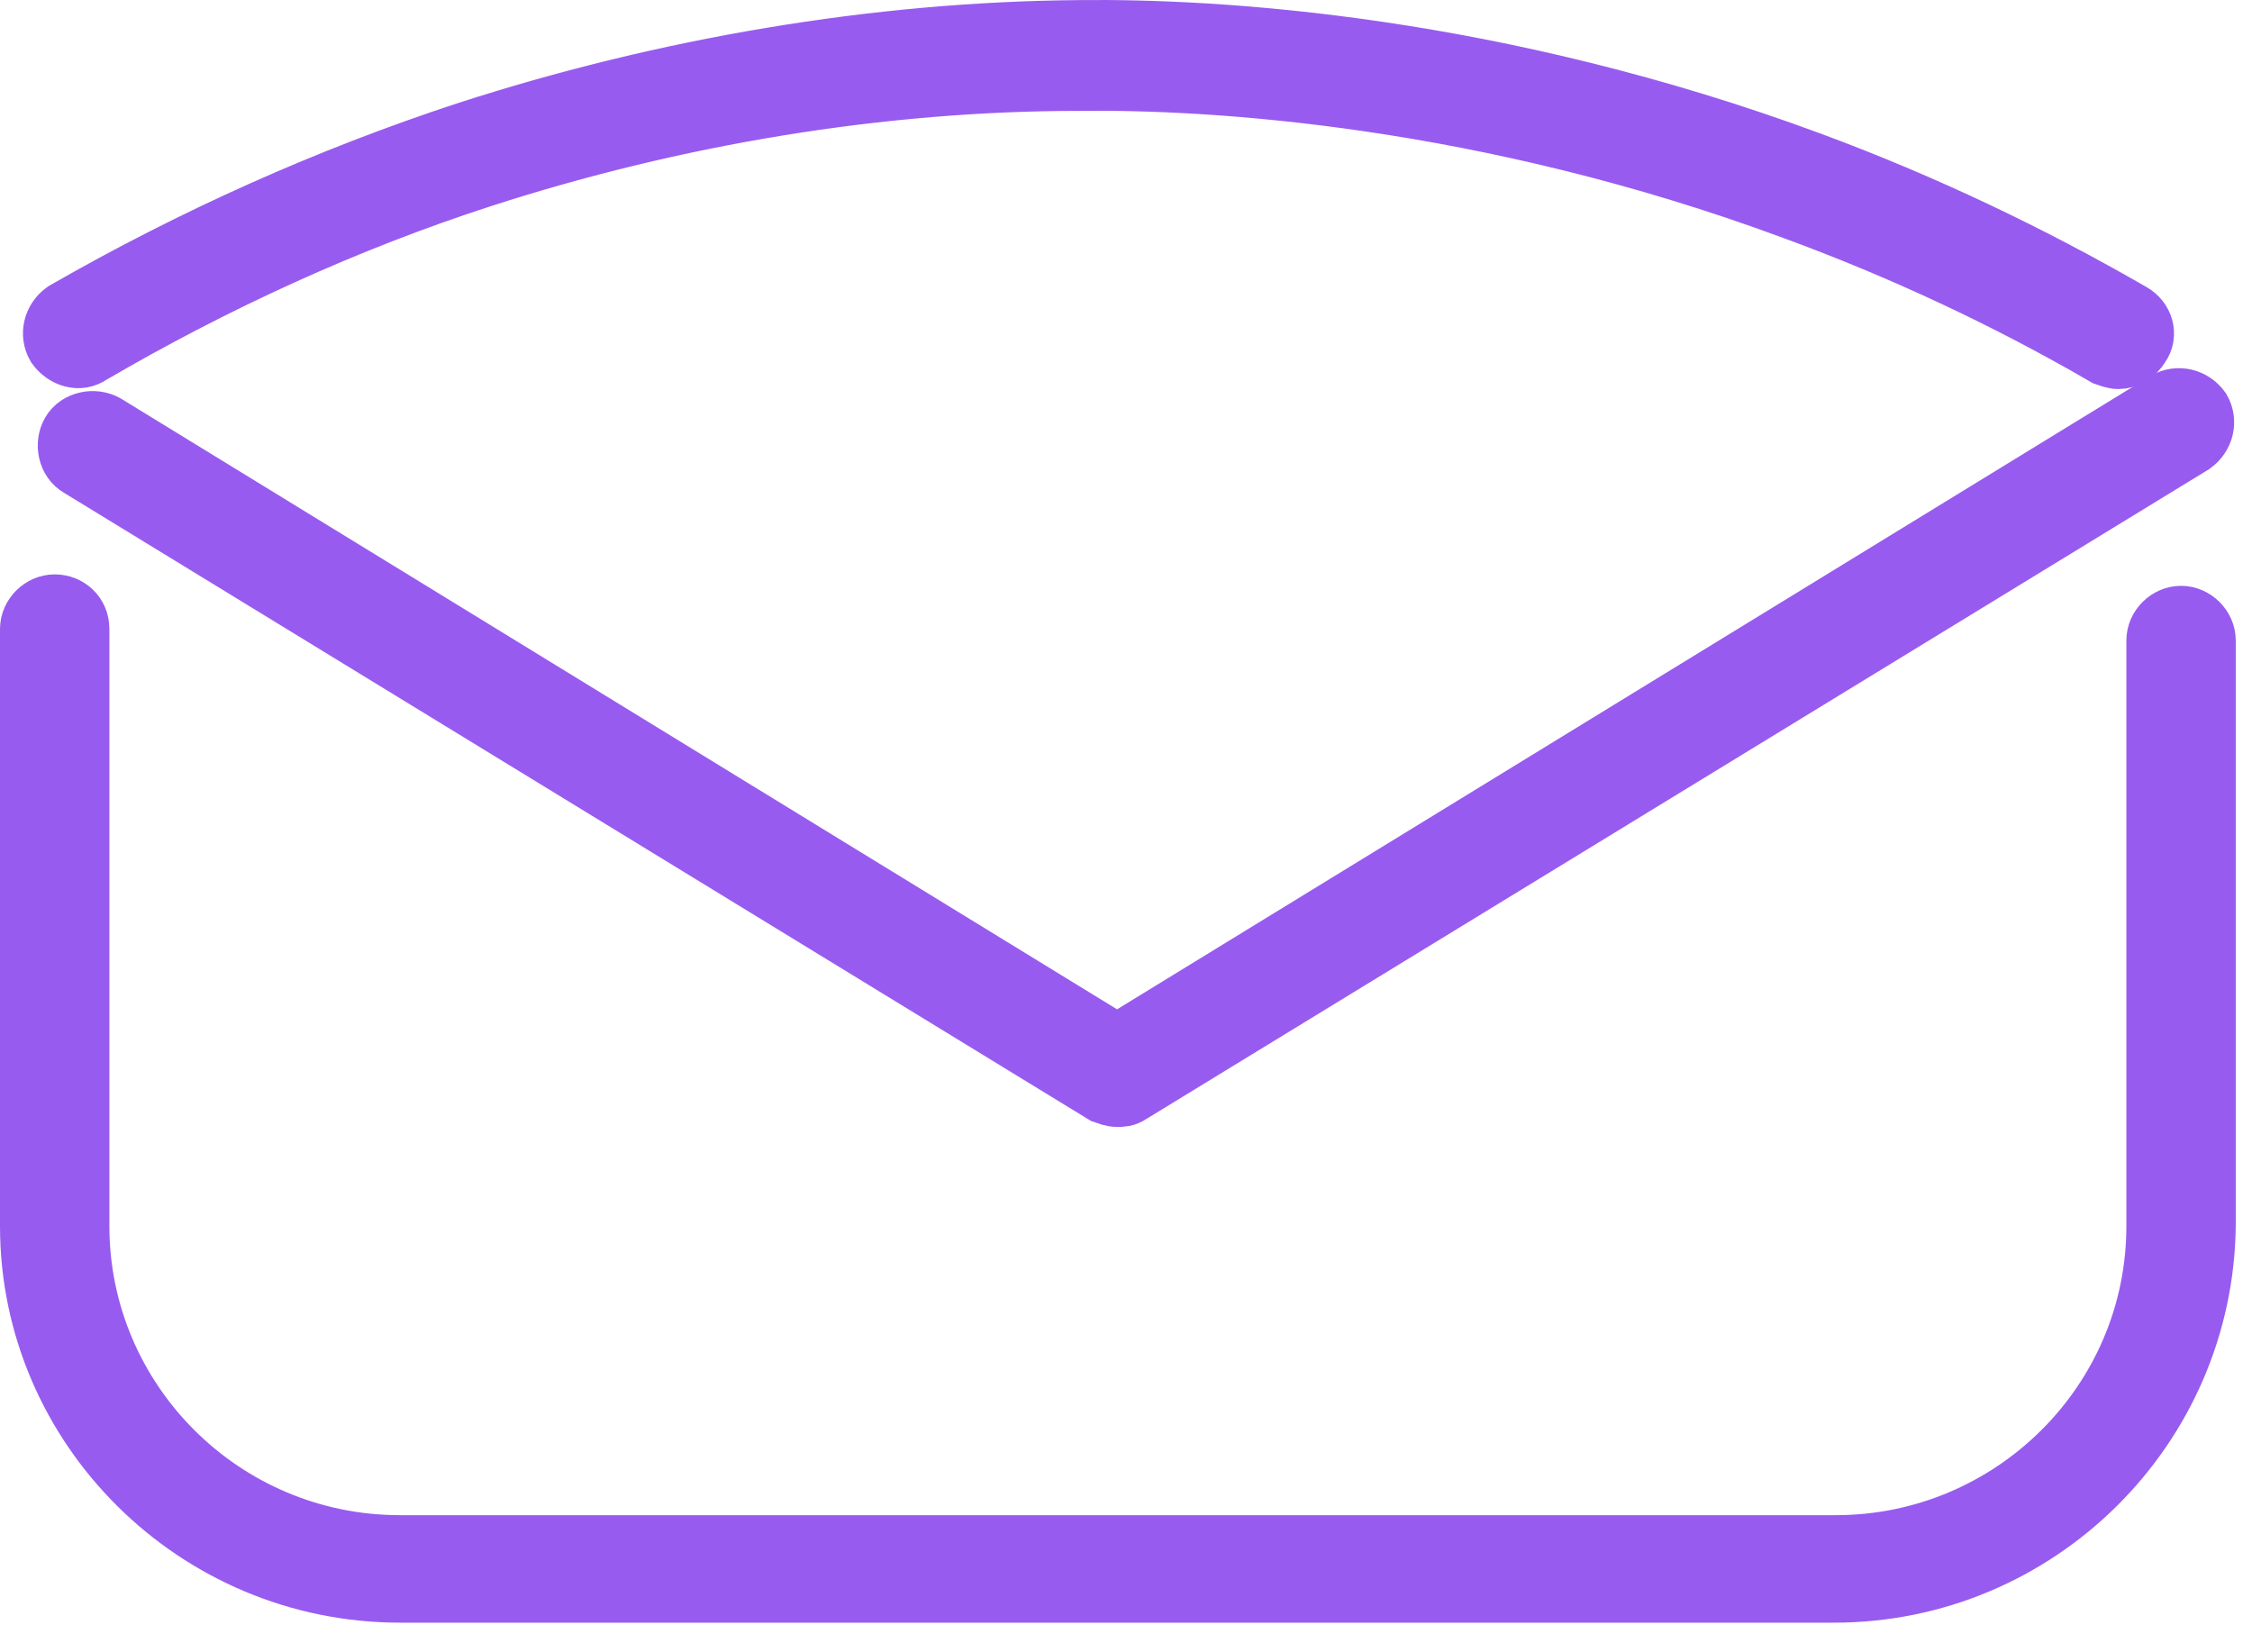
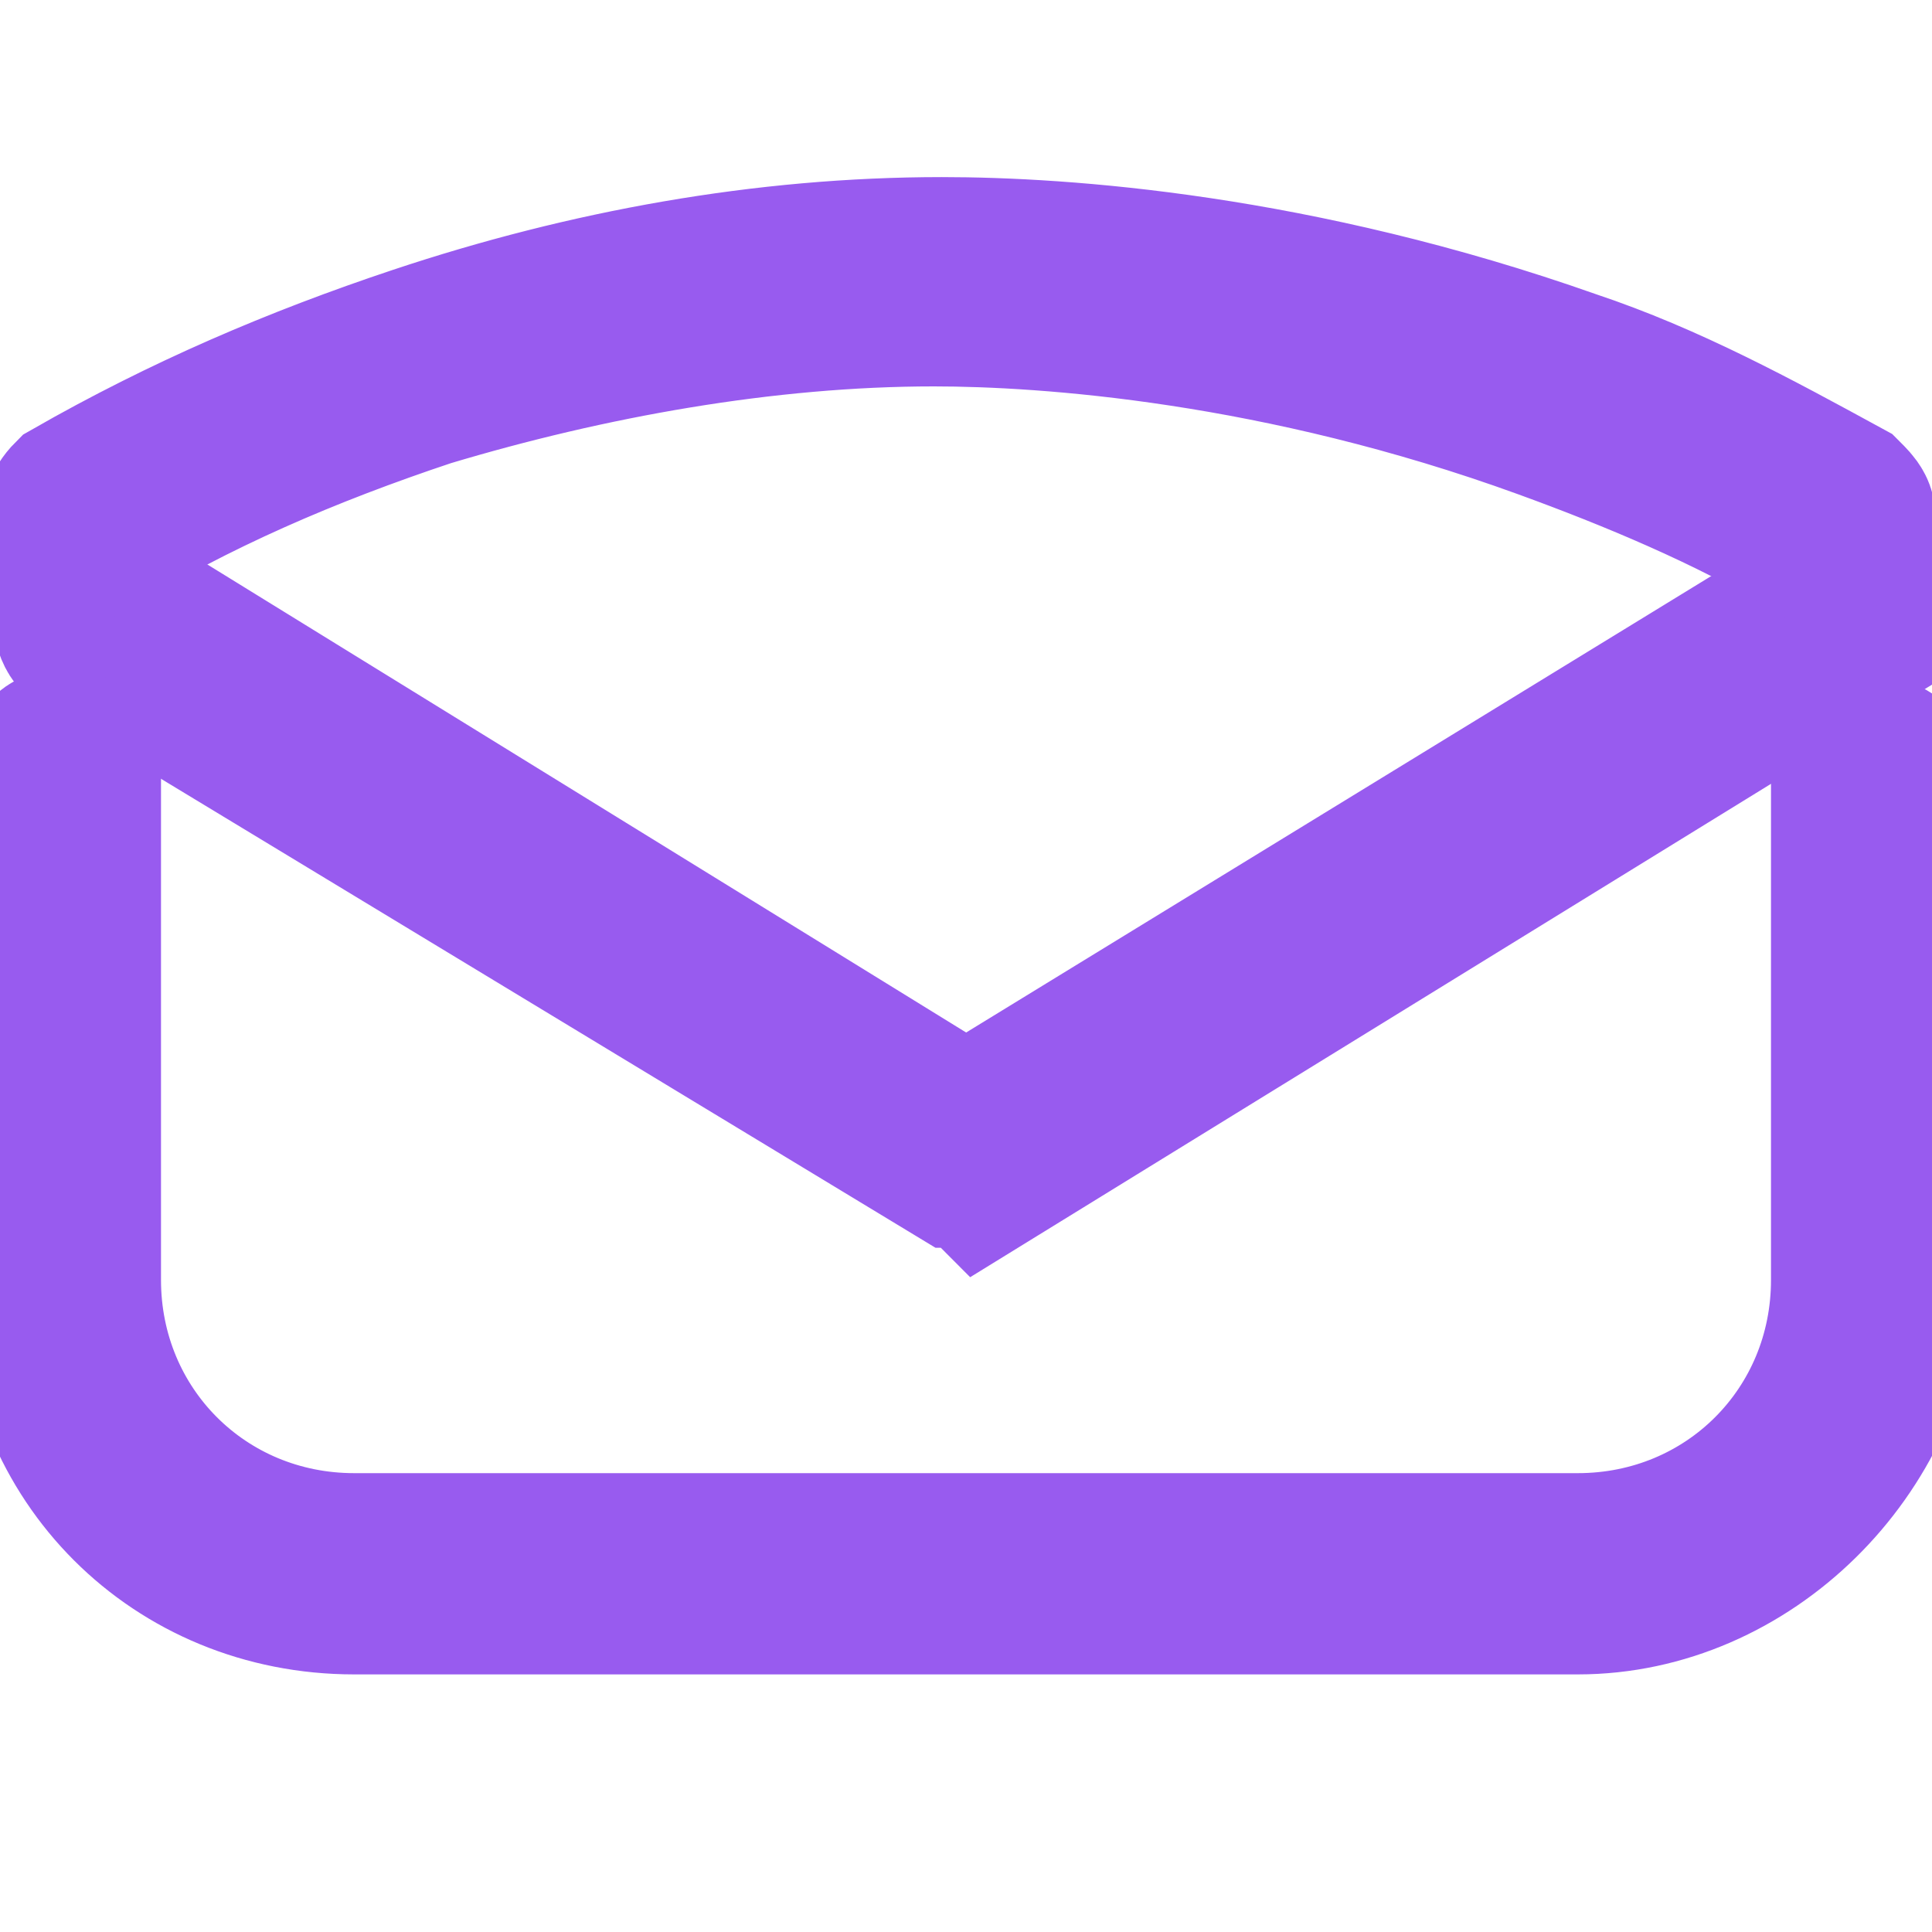
- <svg xmlns="http://www.w3.org/2000/svg" width="75" height="55" viewBox="0 0 75 55" fill="none">
-   <path d="M37.202 36.532C37.038 36.532 36.928 36.478 36.764 36.424L2.643 15.553C2.26 15.335 2.15 14.79 2.369 14.409C2.588 14.027 3.136 13.918 3.52 14.136L37.202 34.789L72.144 13.373C72.528 13.155 73.021 13.264 73.294 13.646C73.513 14.027 73.404 14.518 73.021 14.79L37.64 36.424C37.476 36.532 37.366 36.532 37.202 36.532Z" fill="#985BEF" stroke="#985BEF" stroke-width="2" />
-   <path d="M61.081 53.043H13.323C6.532 53.043 1 47.539 1 40.837V20.947C1 20.511 1.383 20.13 1.822 20.13C2.26 20.13 2.643 20.457 2.643 20.947V40.837C2.643 46.668 7.408 51.463 13.323 51.463H61.136C66.996 51.463 71.816 46.722 71.816 40.837V21.329C71.816 20.893 72.199 20.511 72.637 20.511C73.075 20.511 73.459 20.893 73.459 21.329V40.782C73.404 47.539 67.872 53.043 61.081 53.043Z" fill="#985BEF" stroke="#985BEF" stroke-width="2" />
-   <path d="M70.556 11.957C70.391 11.957 70.282 11.902 70.118 11.848C66.831 9.94 63.326 8.305 59.766 6.998C49.47 3.183 40.378 2.638 35.942 2.693C29.315 2.693 22.469 3.837 16.061 5.908C11.515 7.379 7.134 9.395 3.026 11.793C2.643 12.065 2.15 11.902 1.876 11.521C1.657 11.139 1.767 10.649 2.15 10.376C6.422 7.924 10.913 5.908 15.568 4.382C22.14 2.257 29.151 1.058 35.942 1.003C40.543 0.949 49.798 1.494 60.369 5.417C64.038 6.78 67.598 8.469 70.994 10.431C71.377 10.649 71.541 11.139 71.268 11.521C71.103 11.793 70.829 11.957 70.556 11.957Z" fill="#985BEF" stroke="#985BEF" stroke-width="2" />
+ <svg xmlns="http://www.w3.org/2000/svg" version="1.1" id="Layer_1" x="0px" y="0px" viewBox="0 0 24 24" style="enable-background:new 0 0 24 24;" xml:space="preserve">
+   <style type="text/css">
+ 	.st0{fill:#none;stroke:#985BEF;stroke-width:2;}
+ </style>
+   <path class="st0" d="M12,14.5c-0.1,0-0.1,0-0.1,0L1,7.9C0.9,7.8,0.9,7.6,0.9,7.5C1,7.4,1.2,7.4,1.3,7.4L12,14l11.1-6.8  c0.1-0.1,0.3,0,0.4,0.1c0.1,0.1,0,0.3-0.1,0.4l-11.2,6.9C12.1,14.5,12,14.5,12,14.5z" />
+   <path class="st0" d="M19.6,19.8H4.4c-2.2,0-3.9-1.7-3.9-3.9V9.6c0-0.1,0.1-0.3,0.3-0.3C0.9,9.3,1,9.4,1,9.6v6.3  c0,1.9,1.5,3.4,3.4,3.4h15.2c1.9,0,3.4-1.5,3.4-3.4V9.7c0-0.1,0.1-0.3,0.3-0.3c0.1,0,0.3,0.1,0.3,0.3v6.2  C23.5,18,21.7,19.8,19.6,19.8z" />
+   <path class="st0" d="M22.6,6.7c-0.1,0-0.1,0-0.1,0c-1-0.6-2.2-1.1-3.3-1.5C15.9,4,13,3.8,11.6,3.8c-2.1,0-4.3,0.4-6.3,1  C3.8,5.3,2.4,5.9,1.1,6.7C1,6.8,0.9,6.7,0.8,6.6c-0.1-0.1,0-0.3,0.1-0.4c1.4-0.8,2.8-1.4,4.3-1.9c2.1-0.7,4.3-1.1,6.5-1.1  c1.5,0,4.4,0.2,7.8,1.4c1.2,0.4,2.3,1,3.4,1.6c0.1,0.1,0.2,0.2,0.1,0.3C22.8,6.7,22.7,6.7,22.6,6.7z" />
</svg>
